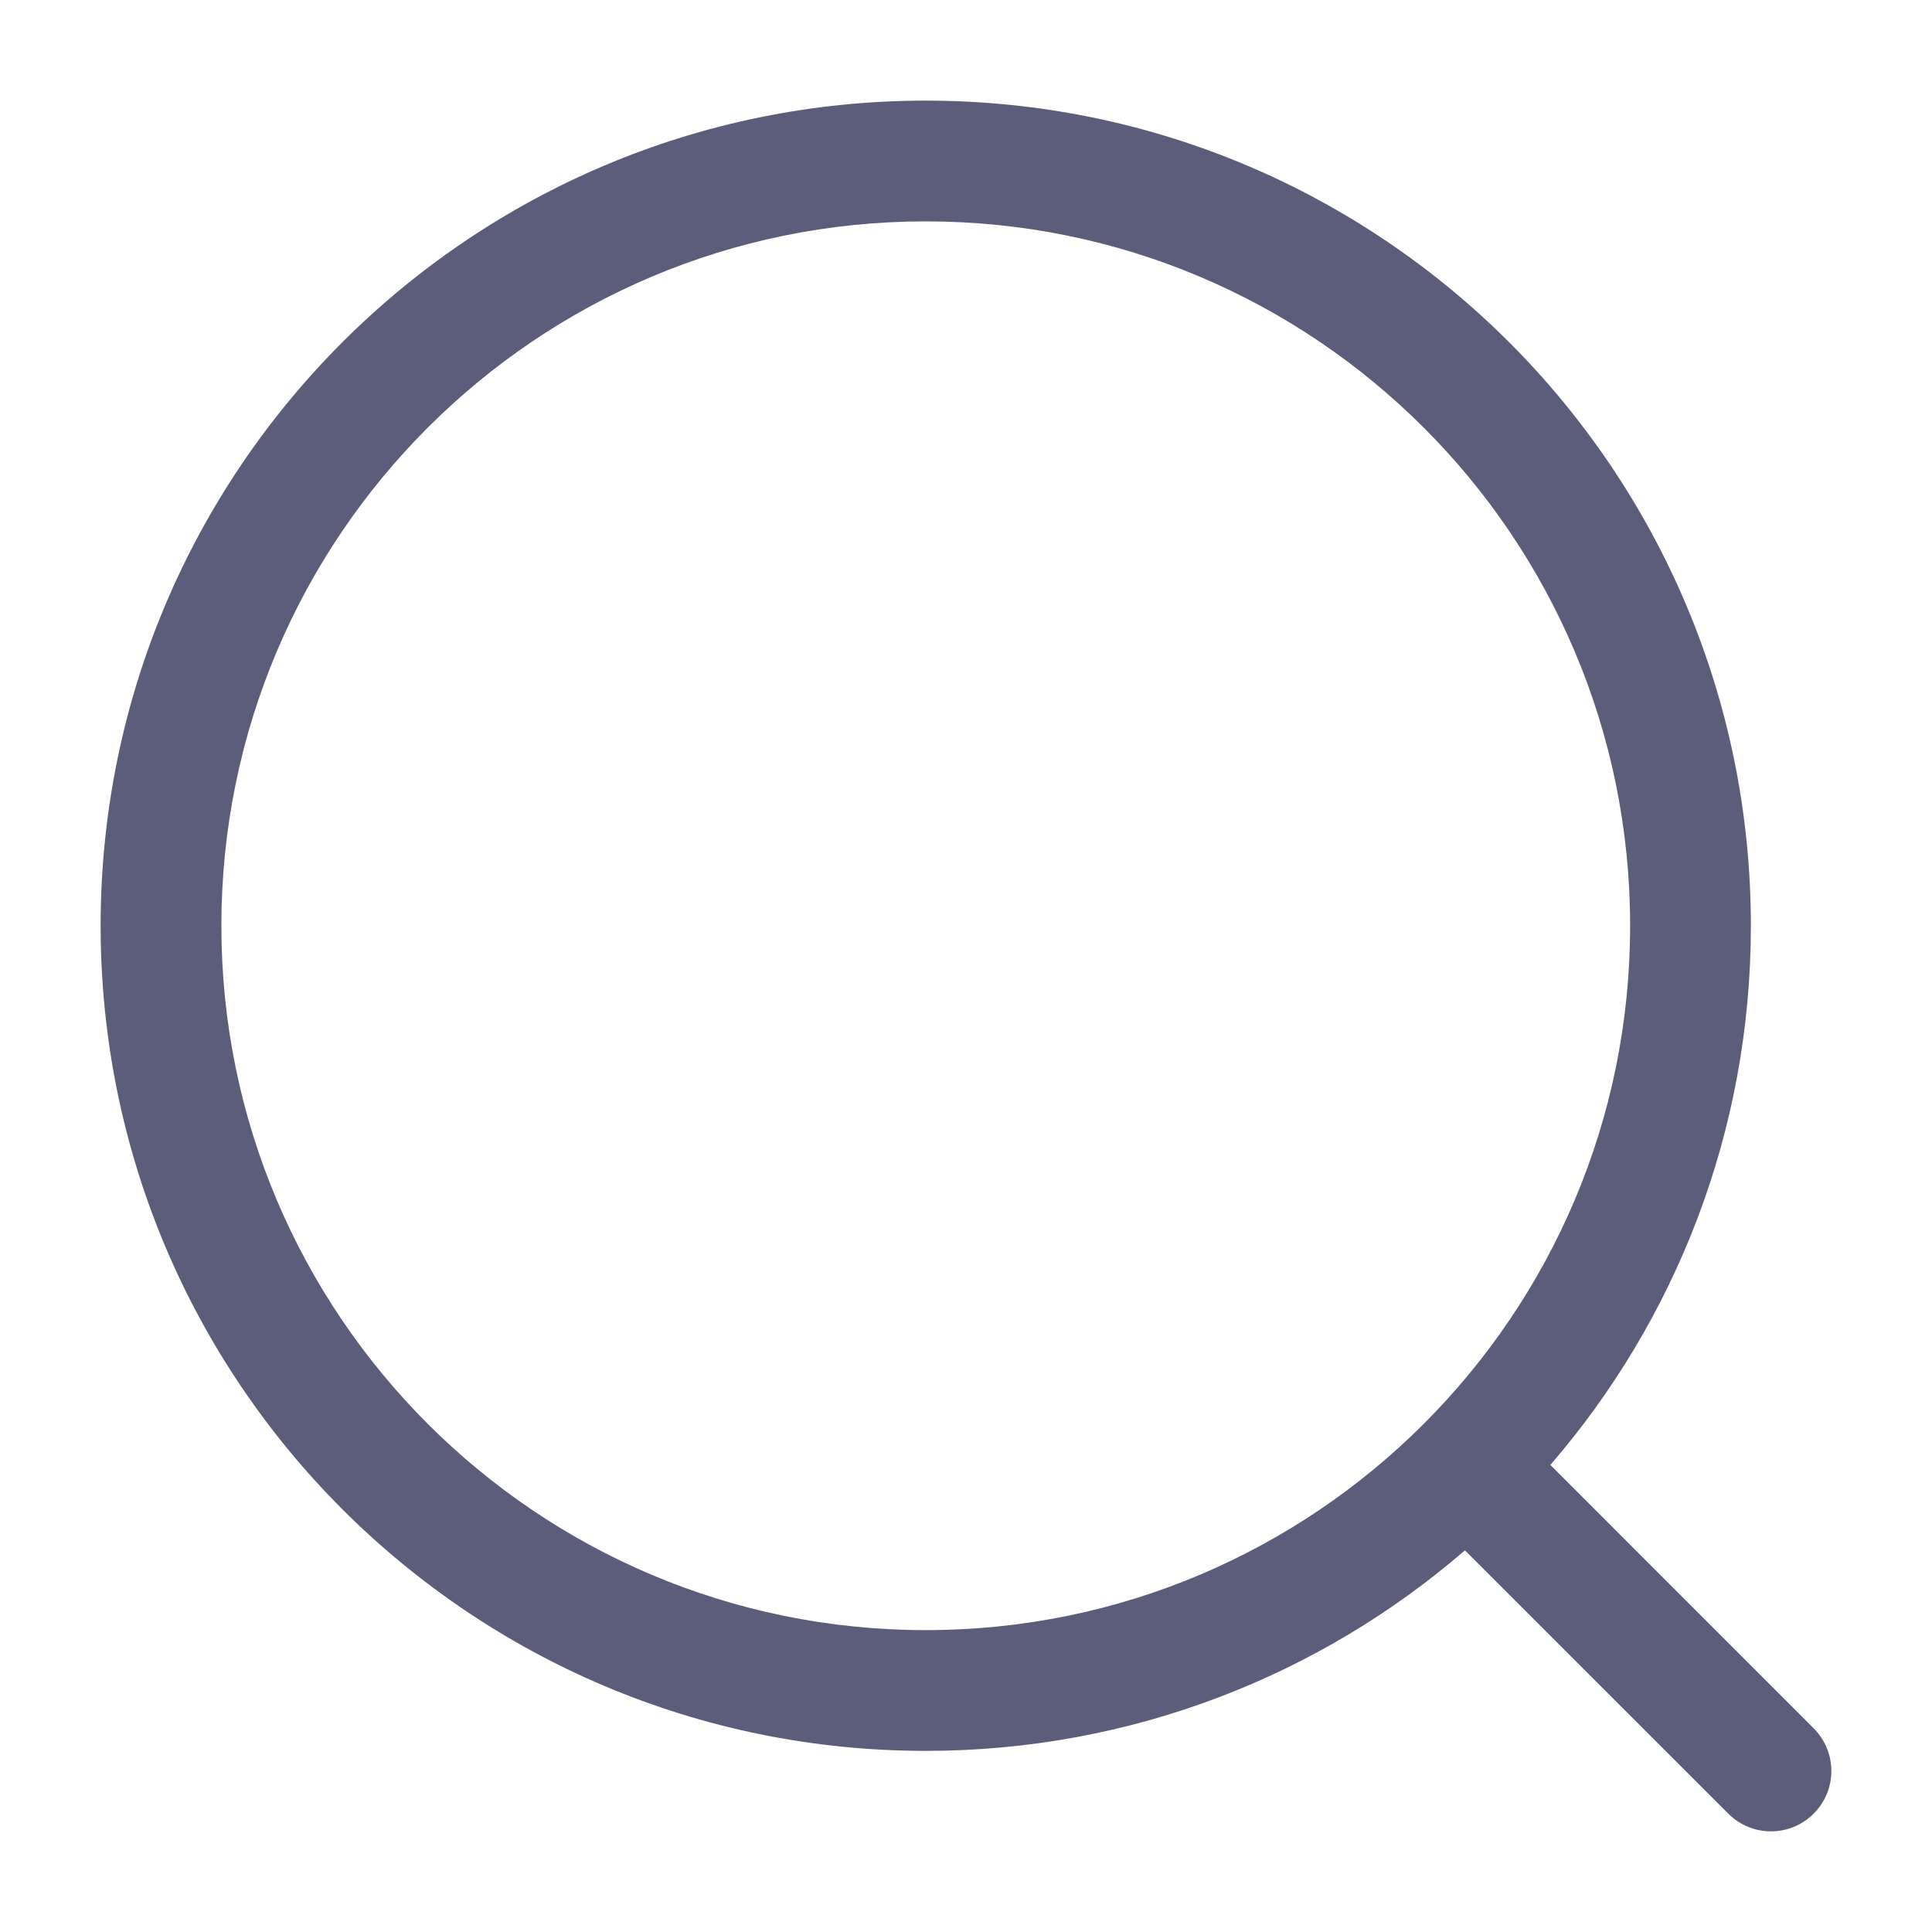
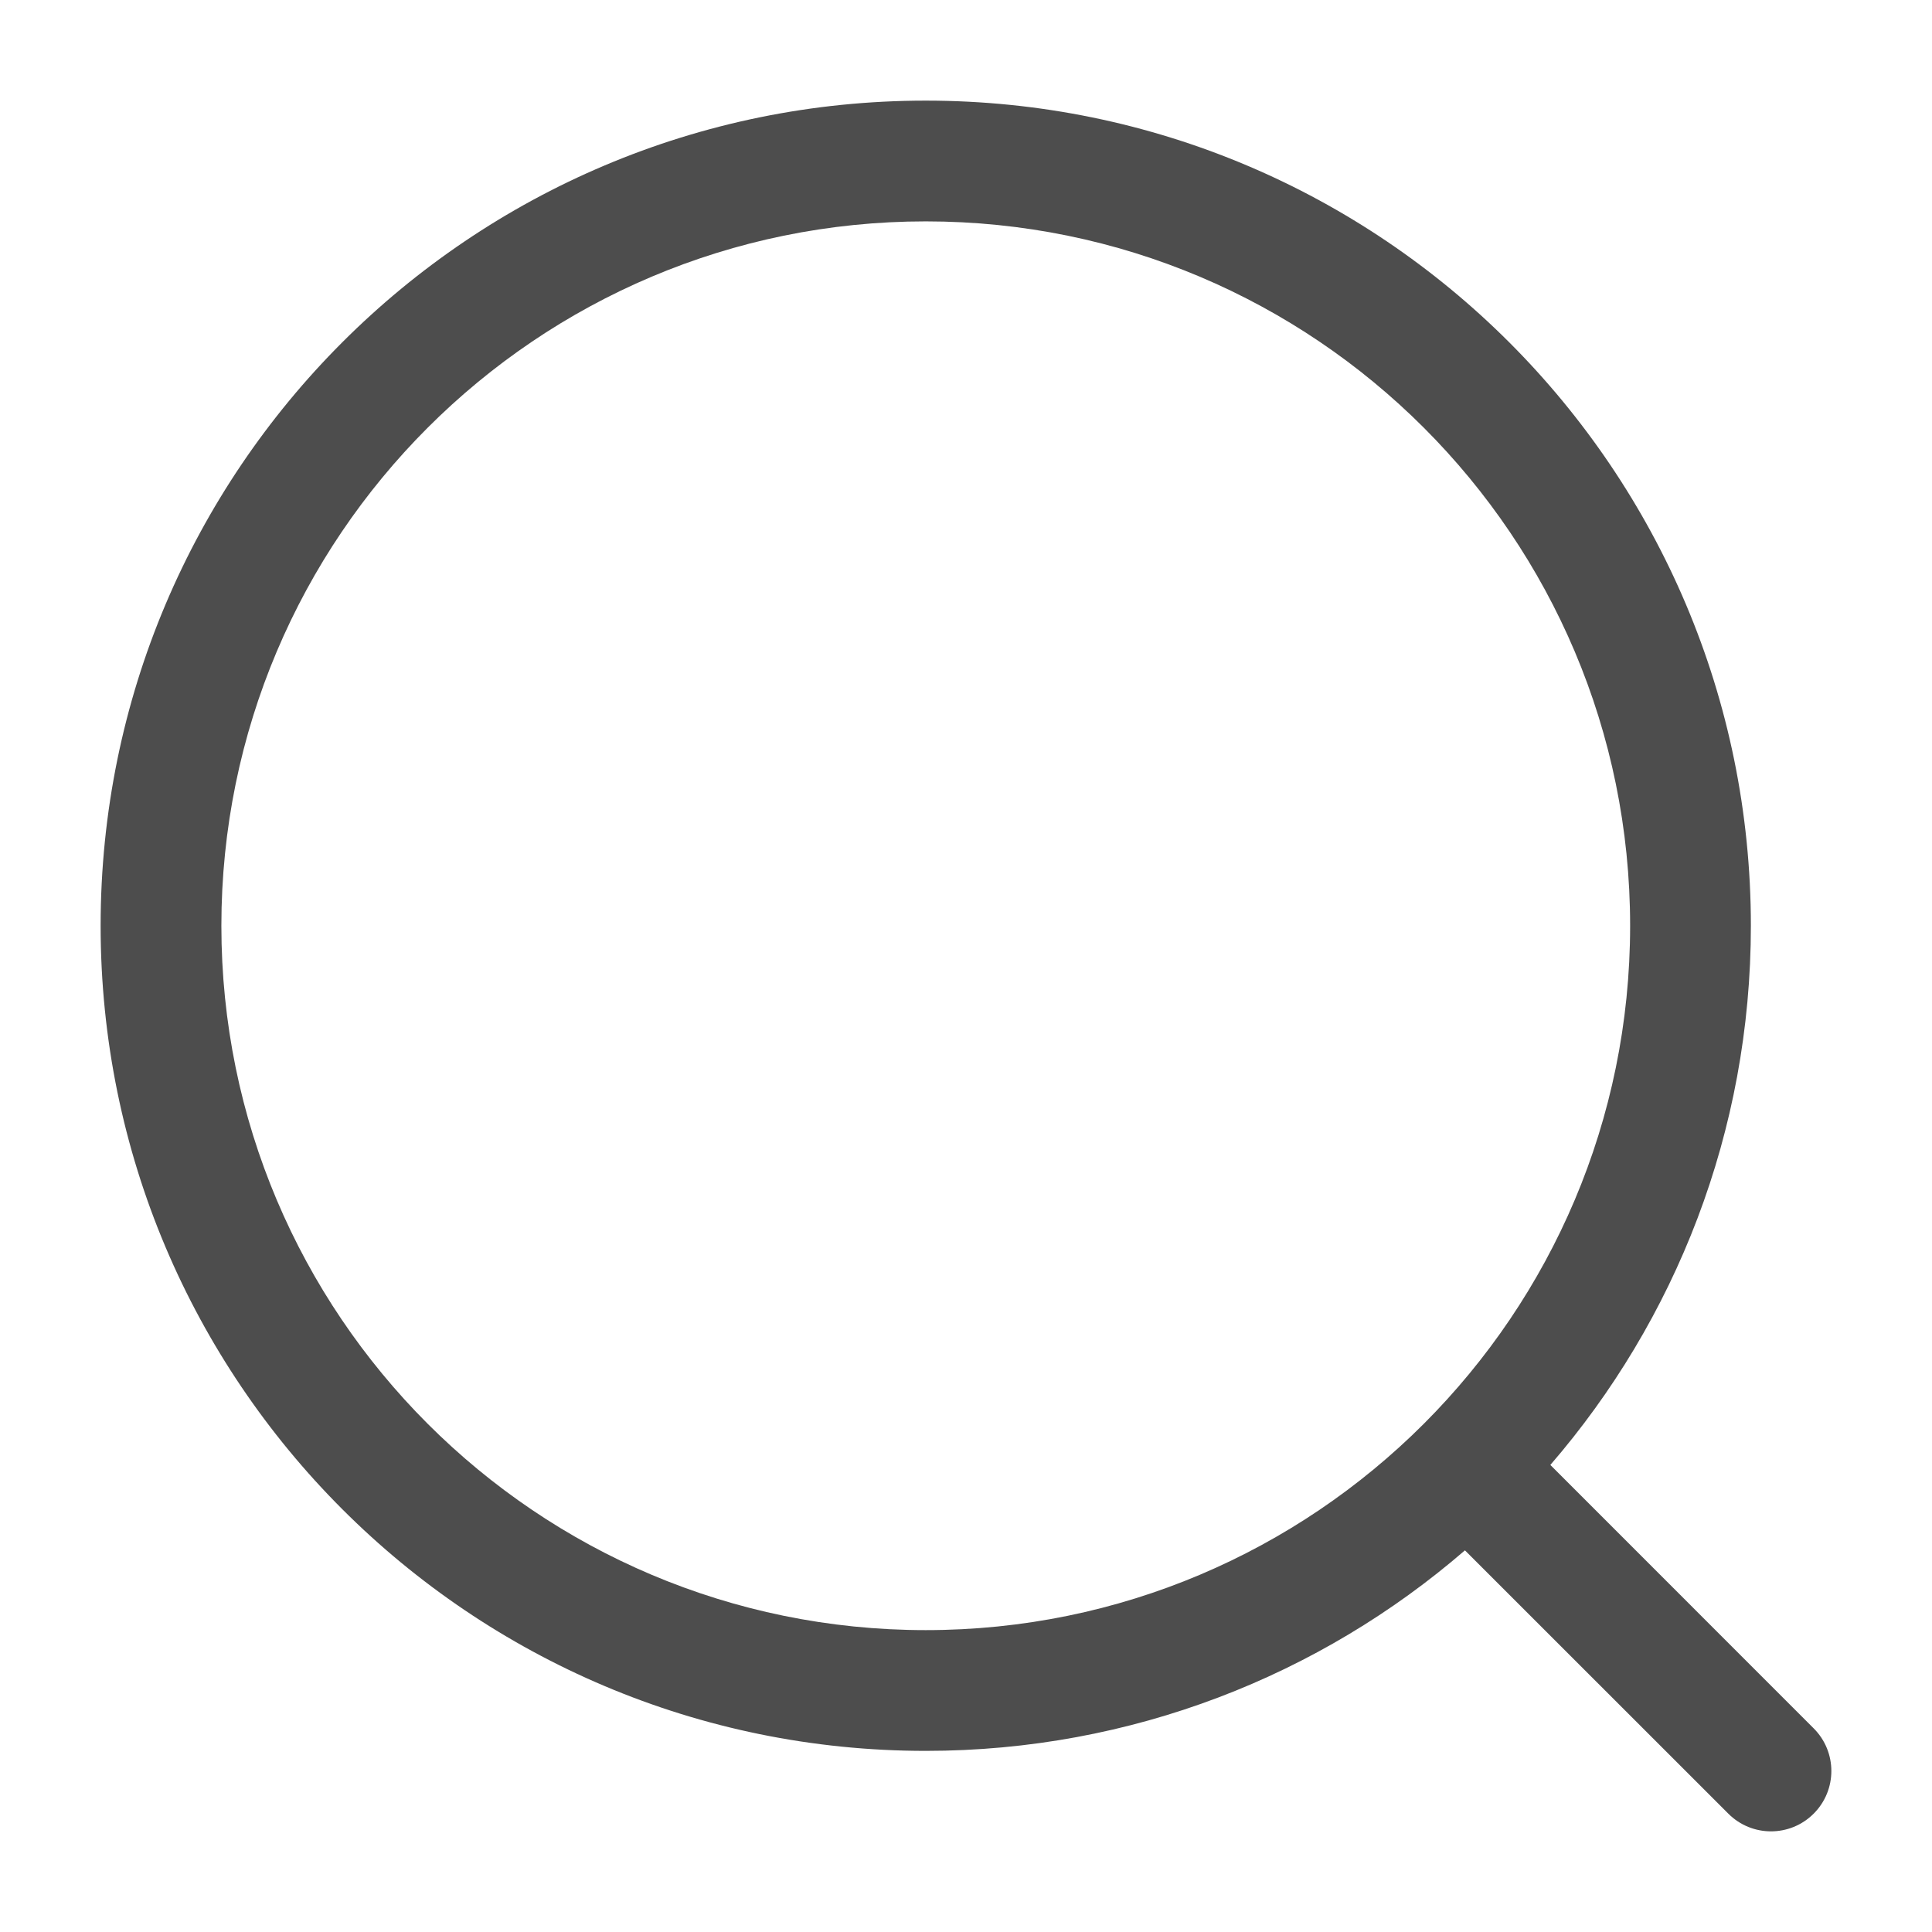
<svg xmlns="http://www.w3.org/2000/svg" width="24" height="24" viewBox="0 0 24 24" fill="none">
-   <path fill-rule="evenodd" clip-rule="evenodd" d="M11.5 2.75C6.668 2.75 2.75 6.668 2.75 11.5C2.75 16.332 6.668 20.25 11.5 20.25C16.332 20.25 20.25 16.332 20.25 11.5C20.25 6.668 16.332 2.75 11.5 2.75ZM1.25 11.5C1.25 5.839 5.839 1.25 11.5 1.25C17.161 1.25 21.75 5.839 21.75 11.5C21.75 14.06 20.811 16.402 19.259 18.198L22.53 21.47C22.823 21.763 22.823 22.237 22.53 22.53C22.237 22.823 21.763 22.823 21.47 22.53L18.198 19.259C16.402 20.811 14.06 21.75 11.5 21.75C5.839 21.75 1.25 17.161 1.25 11.5Z" fill="#5C5C7B" />
+   <path fill-rule="evenodd" clip-rule="evenodd" d="M11.5 2.75C6.668 2.75 2.75 6.668 2.75 11.5C2.75 16.332 6.668 20.25 11.5 20.25C16.332 20.25 20.25 16.332 20.25 11.5C20.25 6.668 16.332 2.75 11.5 2.75ZM1.25 11.5C1.25 5.839 5.839 1.25 11.5 1.25C17.161 1.25 21.75 5.839 21.75 11.5C21.75 14.06 20.811 16.402 19.259 18.198L22.53 21.47C22.823 21.763 22.823 22.237 22.53 22.53C22.237 22.823 21.763 22.823 21.47 22.53L18.198 19.259C16.402 20.811 14.06 21.75 11.5 21.75C5.839 21.75 1.25 17.161 1.25 11.5Z" fill="rgb(77, 77, 77)" />
</svg>
